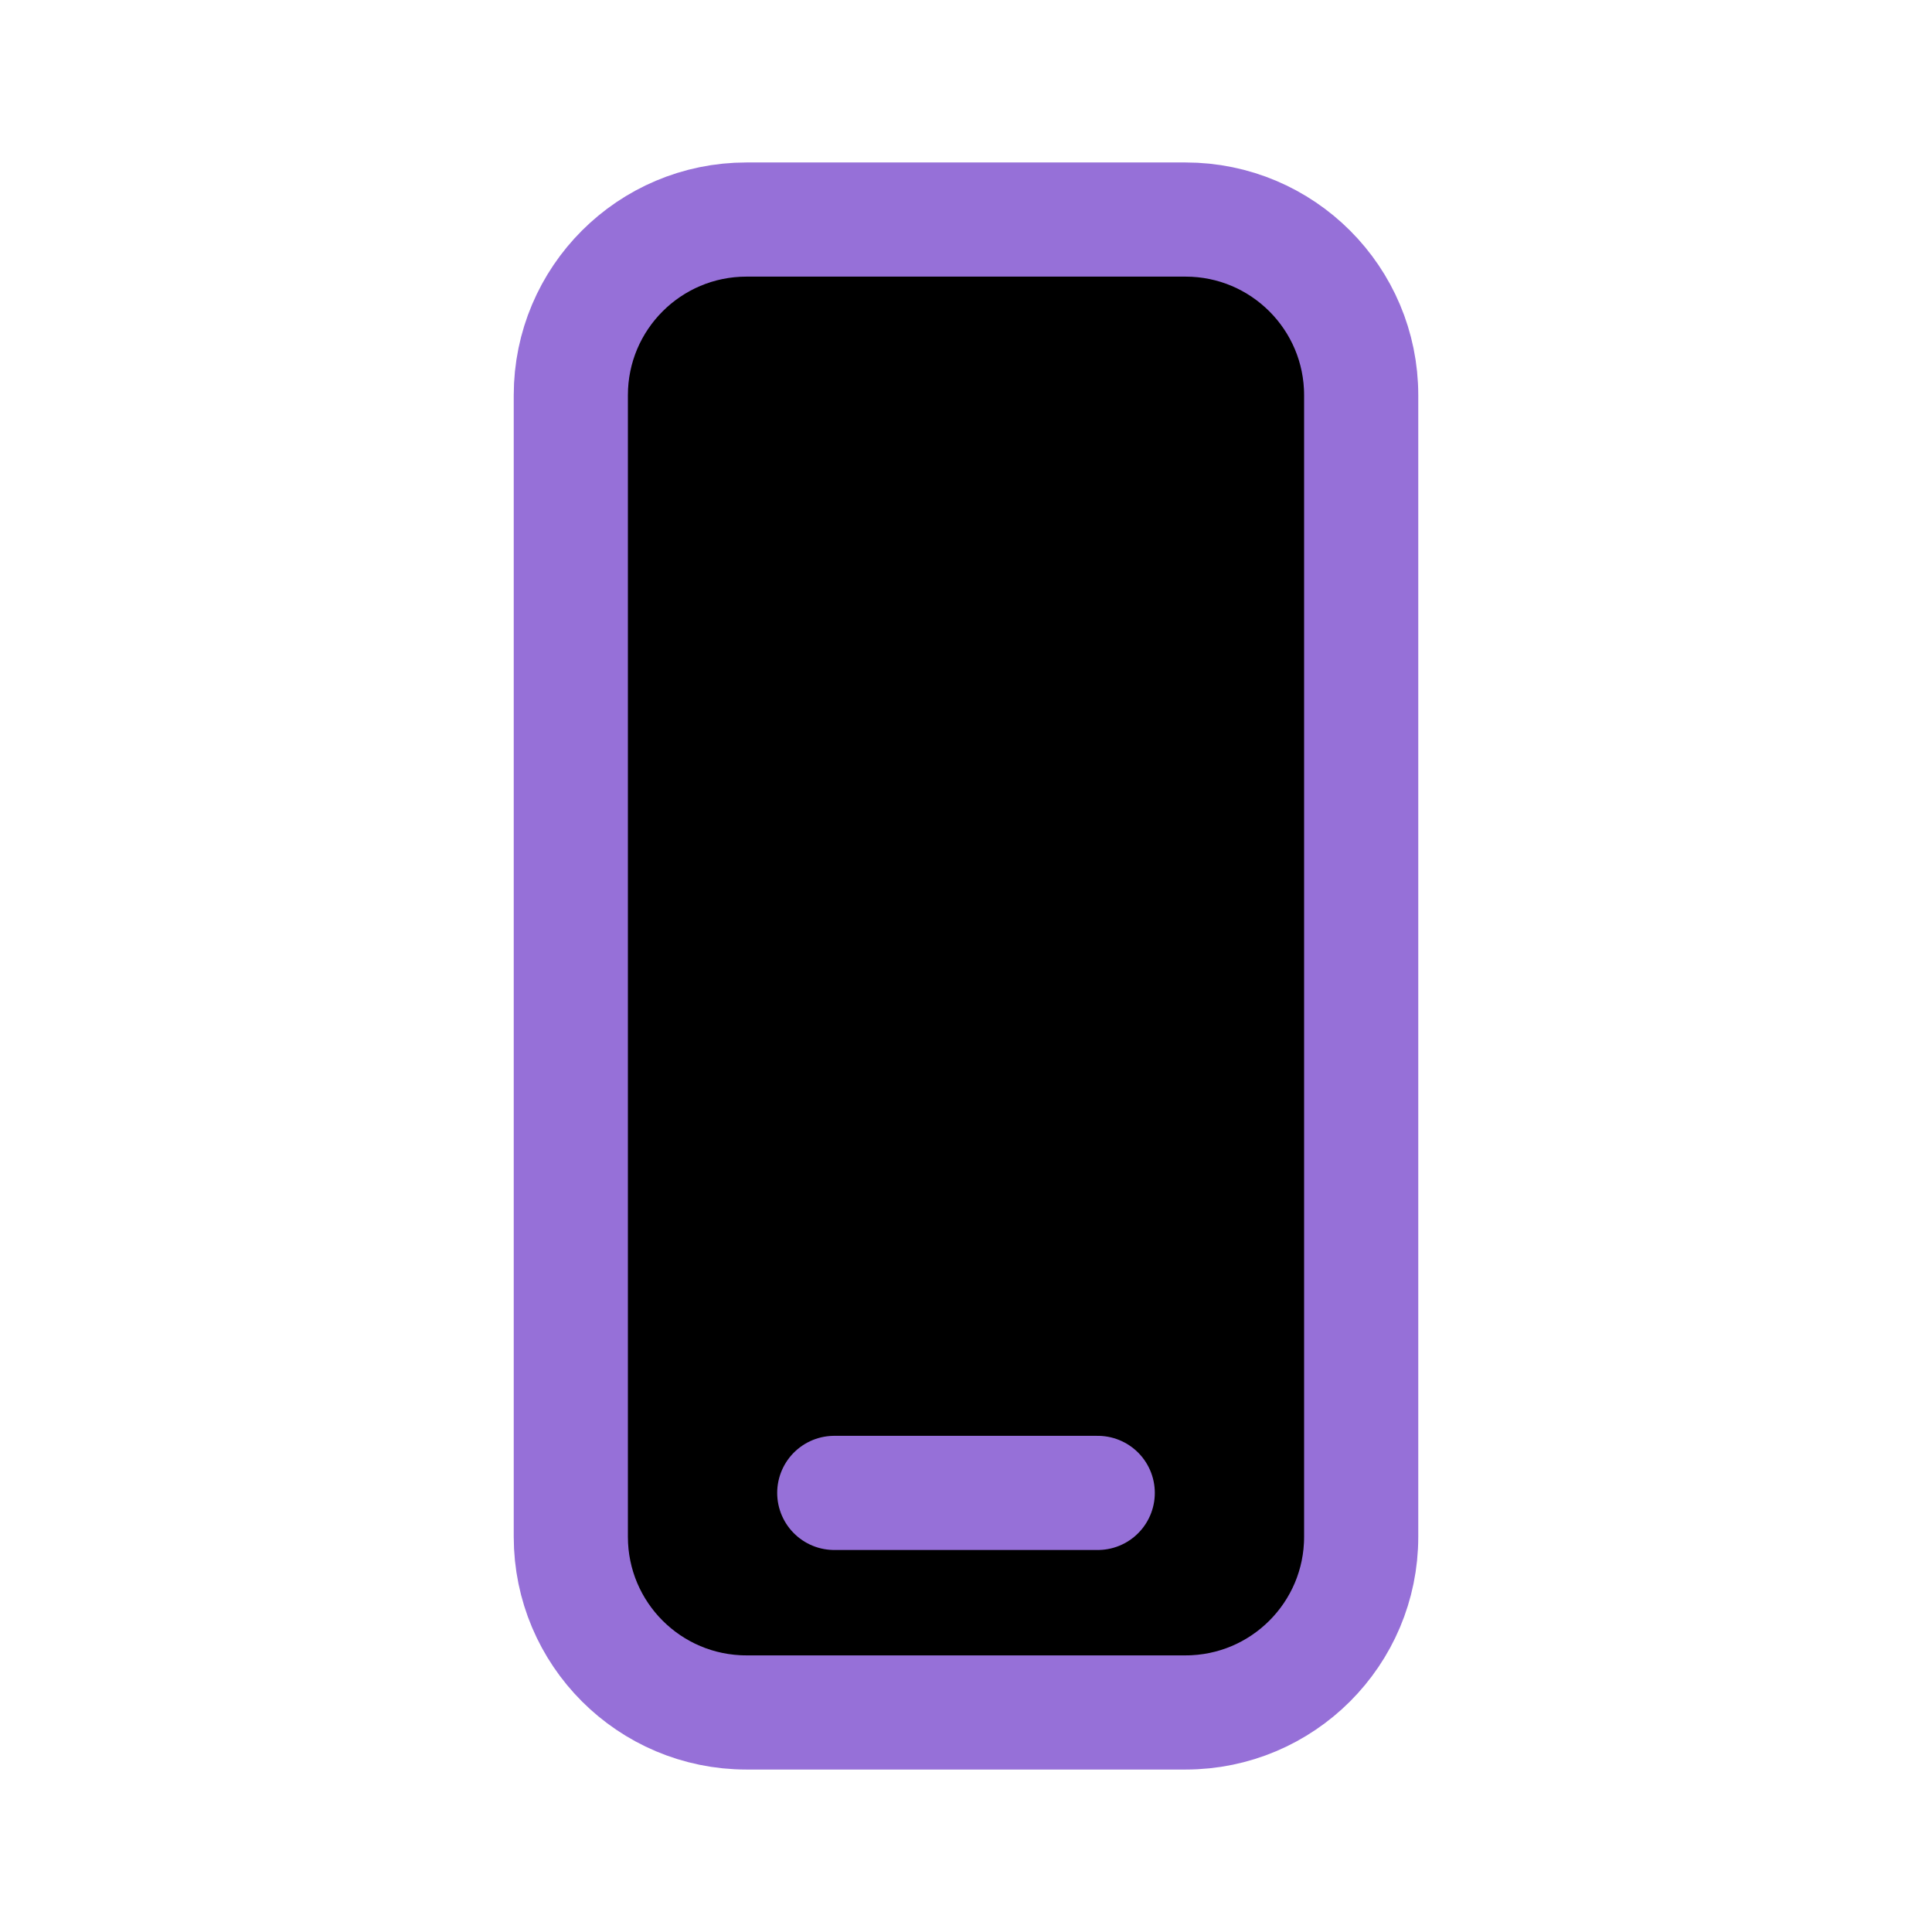
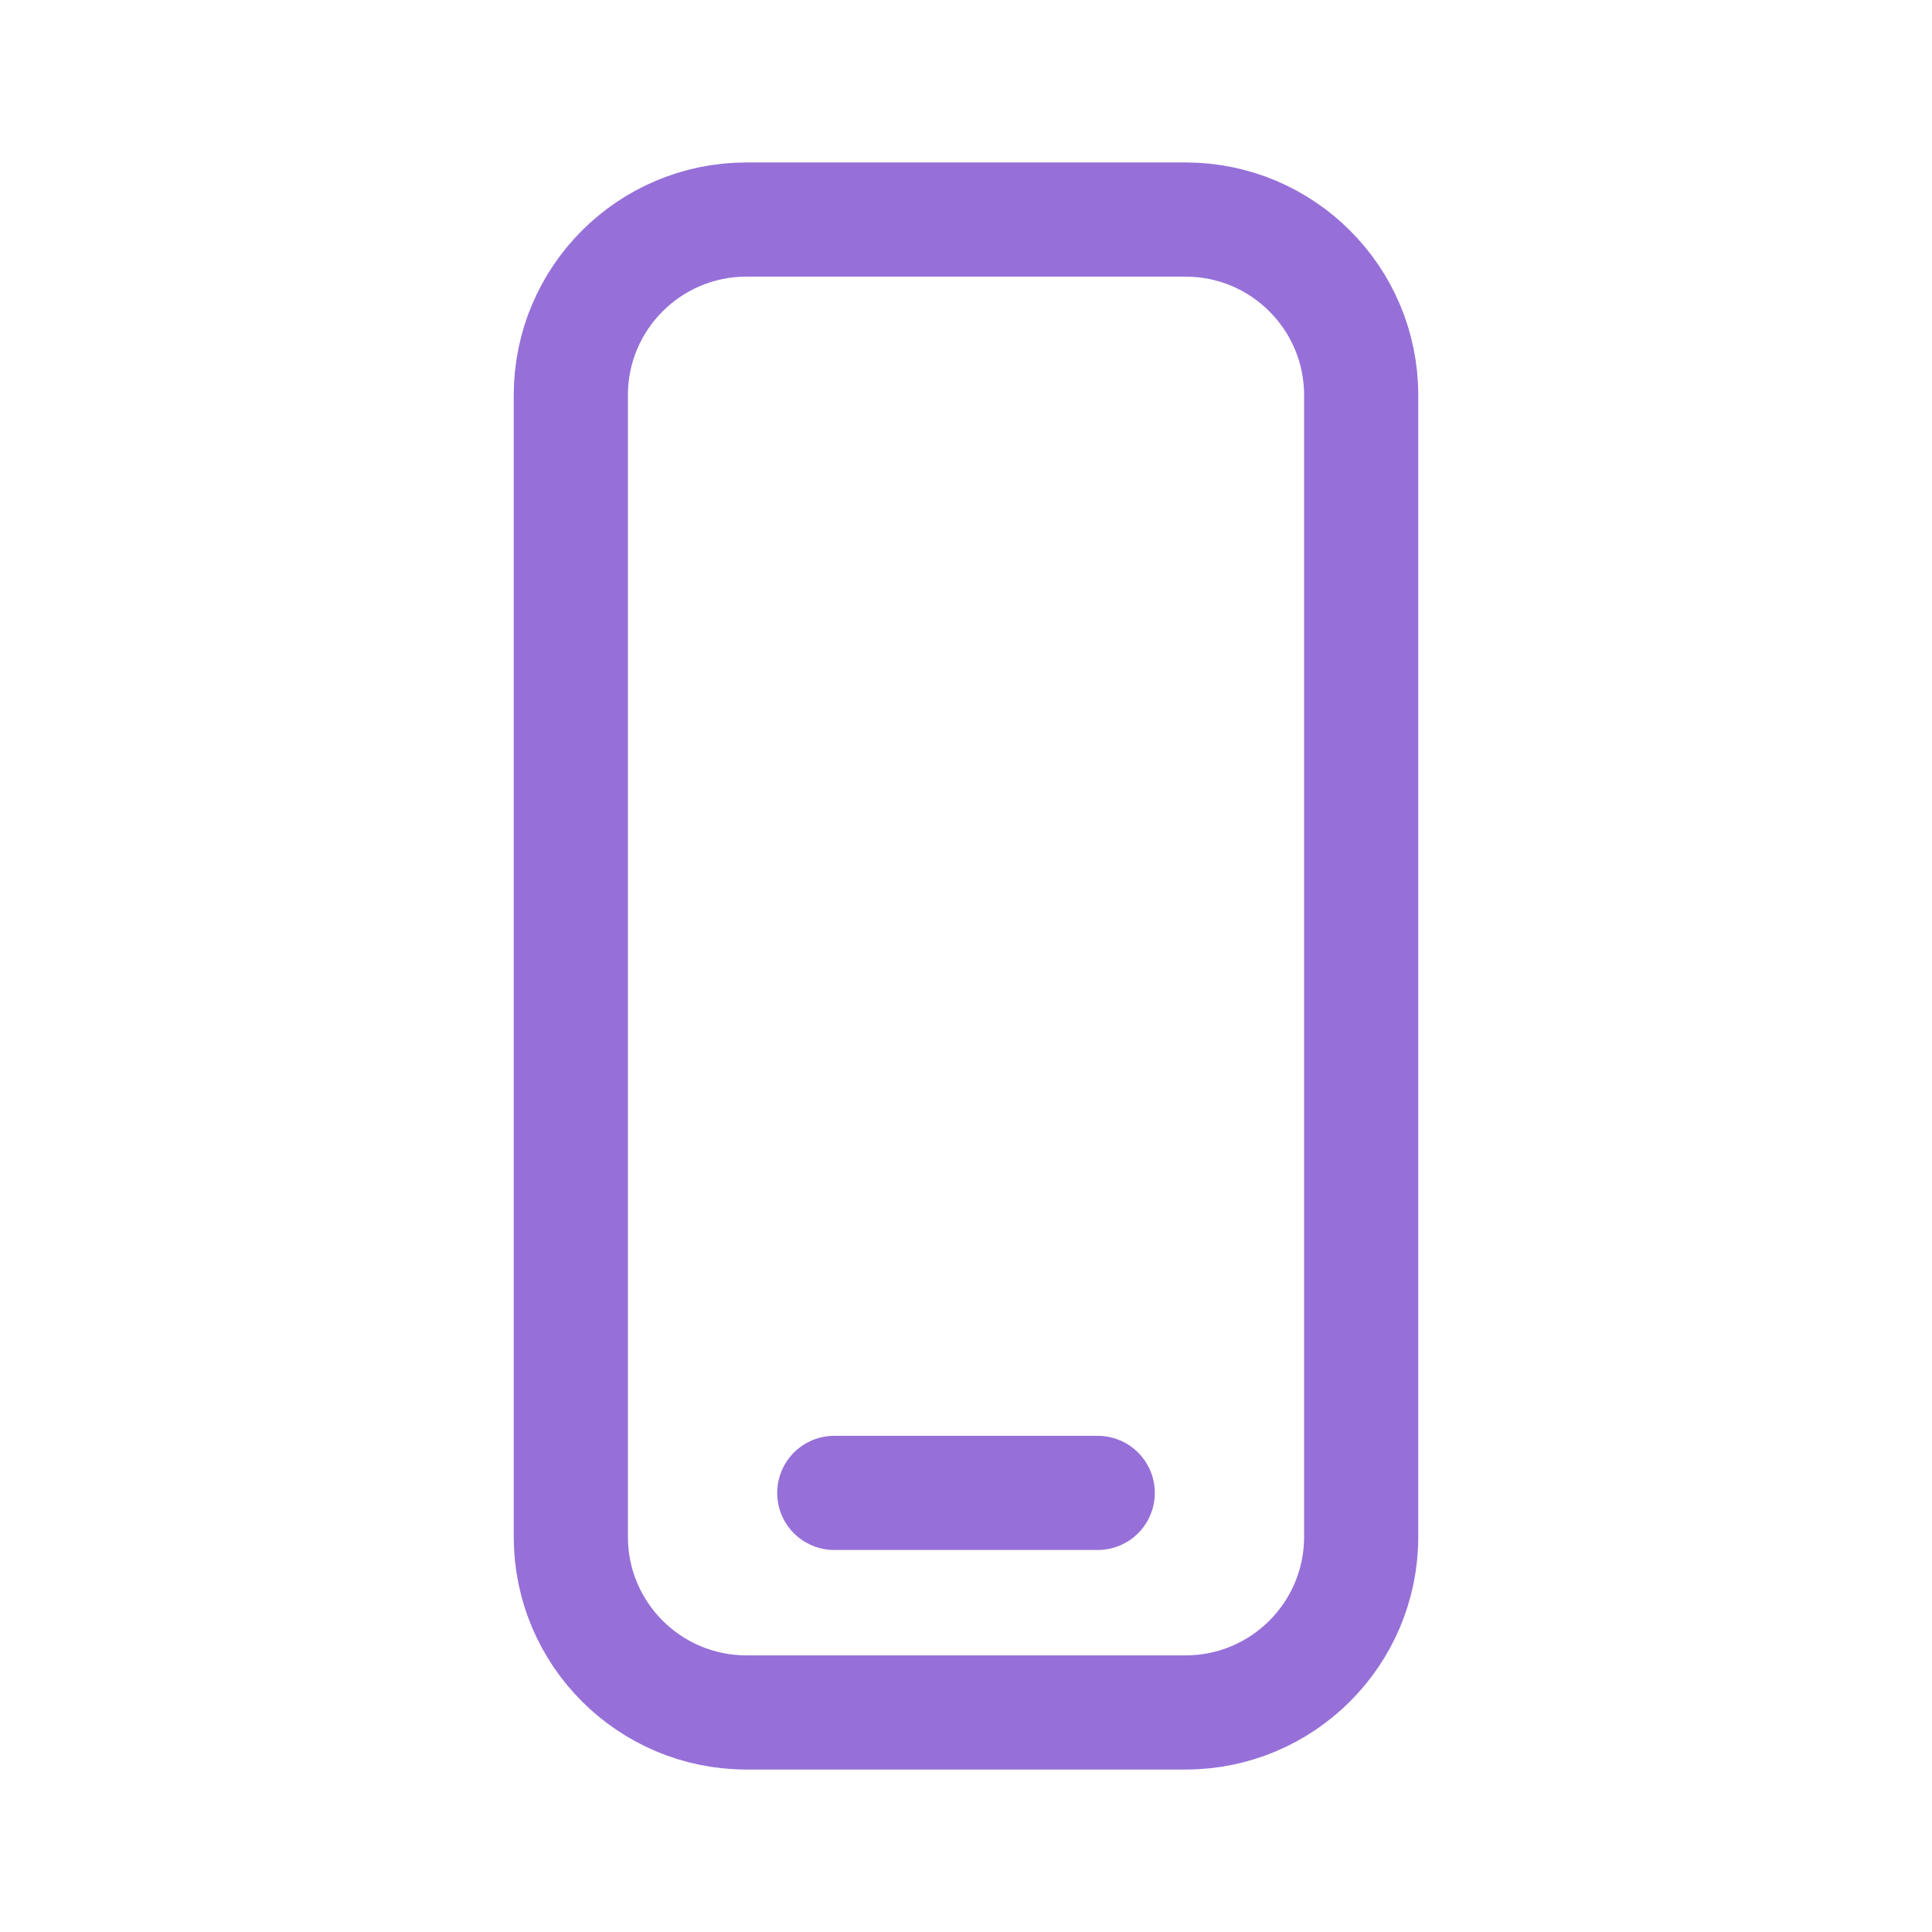
<svg xmlns="http://www.w3.org/2000/svg" width="44" height="44" viewBox="0 0 44 44">
-   <g transform="translate(-150.00 -430.00)">
+   <g transform="translate(-150.00 -430.00)" fill="none">
    <g id="asset.icon.app">
      <path id="Vector_2" d="M177 435H167C164.791 435 163 436.791 163 439V465C163 467.209 164.791 469 167 469H177C179.209 469 181 467.209 181 465V439C181 436.791 179.209 435 177 435Z" stroke="#9670D8" stroke-width="2.6" stroke-linecap="round" stroke-linejoin="round" />
      <path id="Vector_3" d="M169 464H175" stroke="#9670D8" stroke-width="2.6" stroke-linecap="round" stroke-linejoin="round" />
    </g>
  </g>
</svg>
